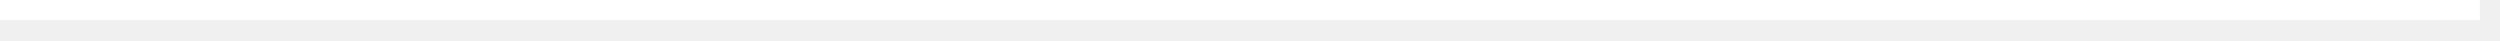
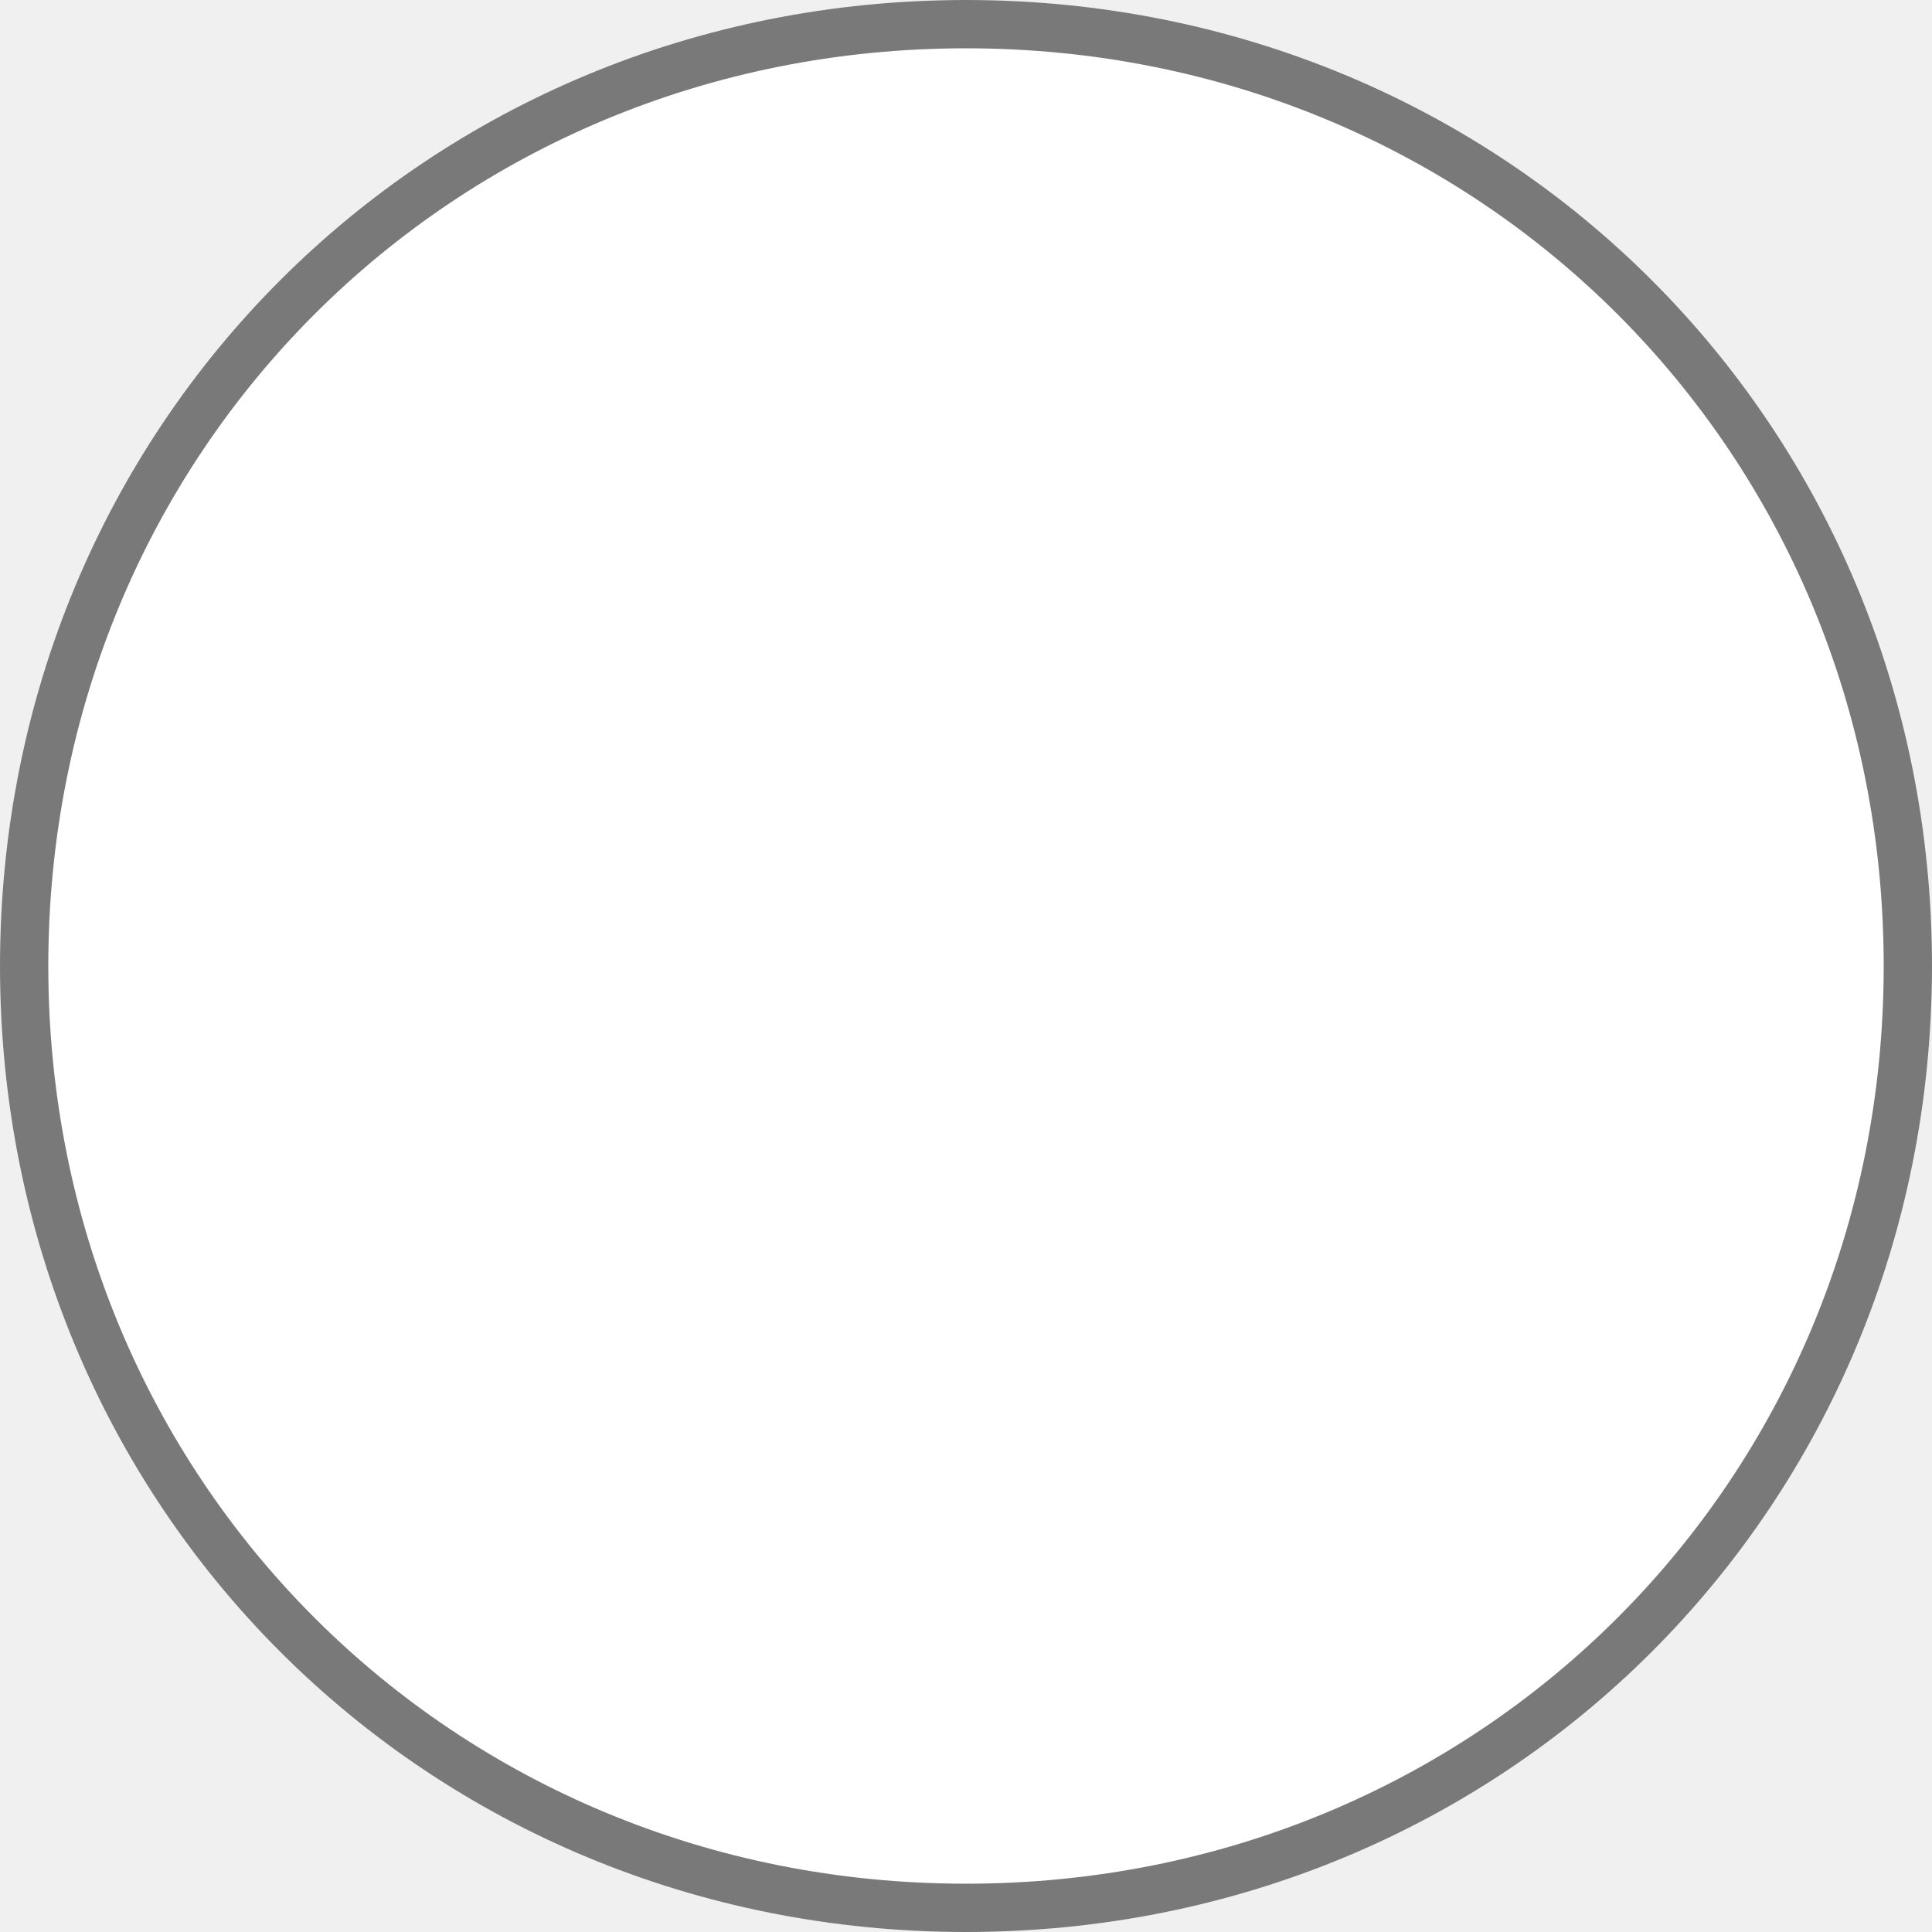
- <svg xmlns="http://www.w3.org/2000/svg" version="1.1" width="124px" height="2px">
-   <g transform="matrix(1 0 0 1 -74 -304 )">
-     <path d="M 74 304.5  L 197 304.5  " stroke-width="1" stroke="#ffffff" fill="none" />
+ <svg xmlns="http://www.w3.org/2000/svg" version="1.1" width="40px" height="40px">
+   <g transform="matrix(1 0 0 1 -14 -341 )">
+     <path d="M 34 341  C 45.2 341  54 349.8  54 361  C 54 372.2  45.2 381  34 381  C 22.8 381  14 372.2  14 361  C 14 349.8  22.8 341  34 341  Z " fill-rule="nonzero" fill="#ffffff" stroke="none" />
+     <path d="M 34 341.5  C 44.92 341.5  53.5 350.08  53.5 361  C 53.5 371.92  44.92 380.5  34 380.5  C 23.08 380.5  14.5 371.92  14.5 361  C 14.5 350.08  23.08 341.5  34 341.5  Z " stroke-width="1" stroke="#797979" fill="none" />
  </g>
</svg>
